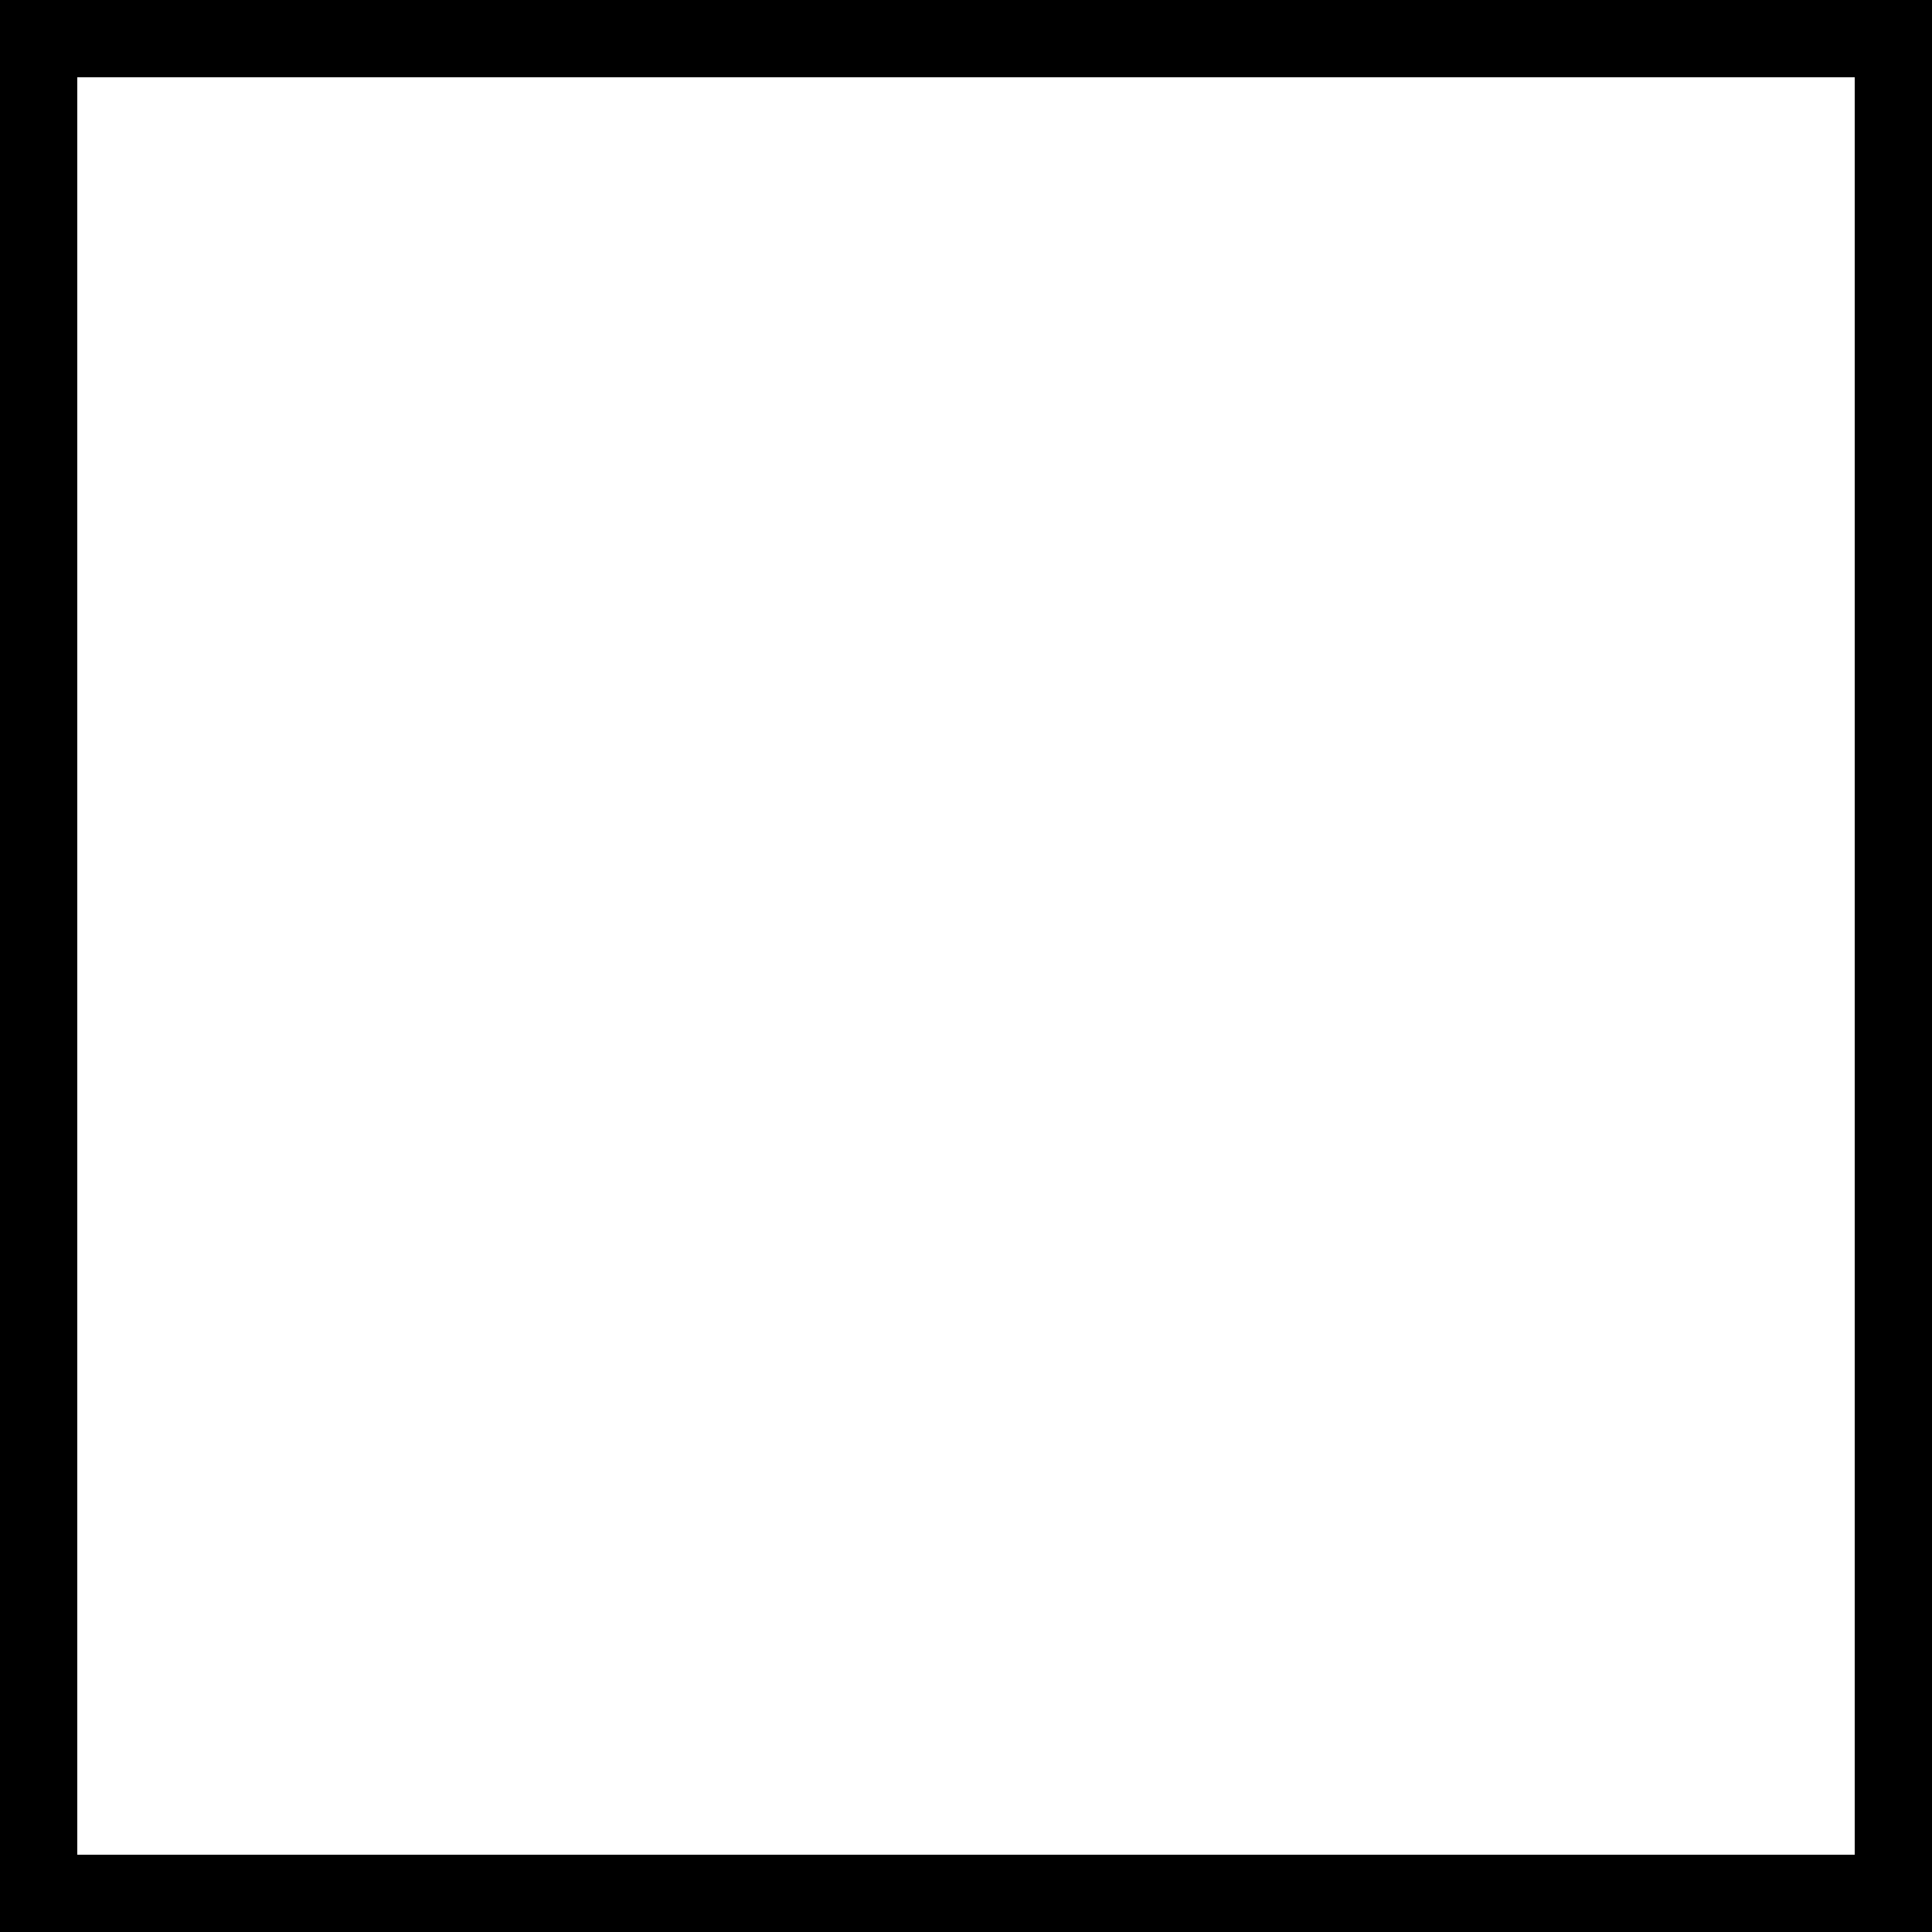
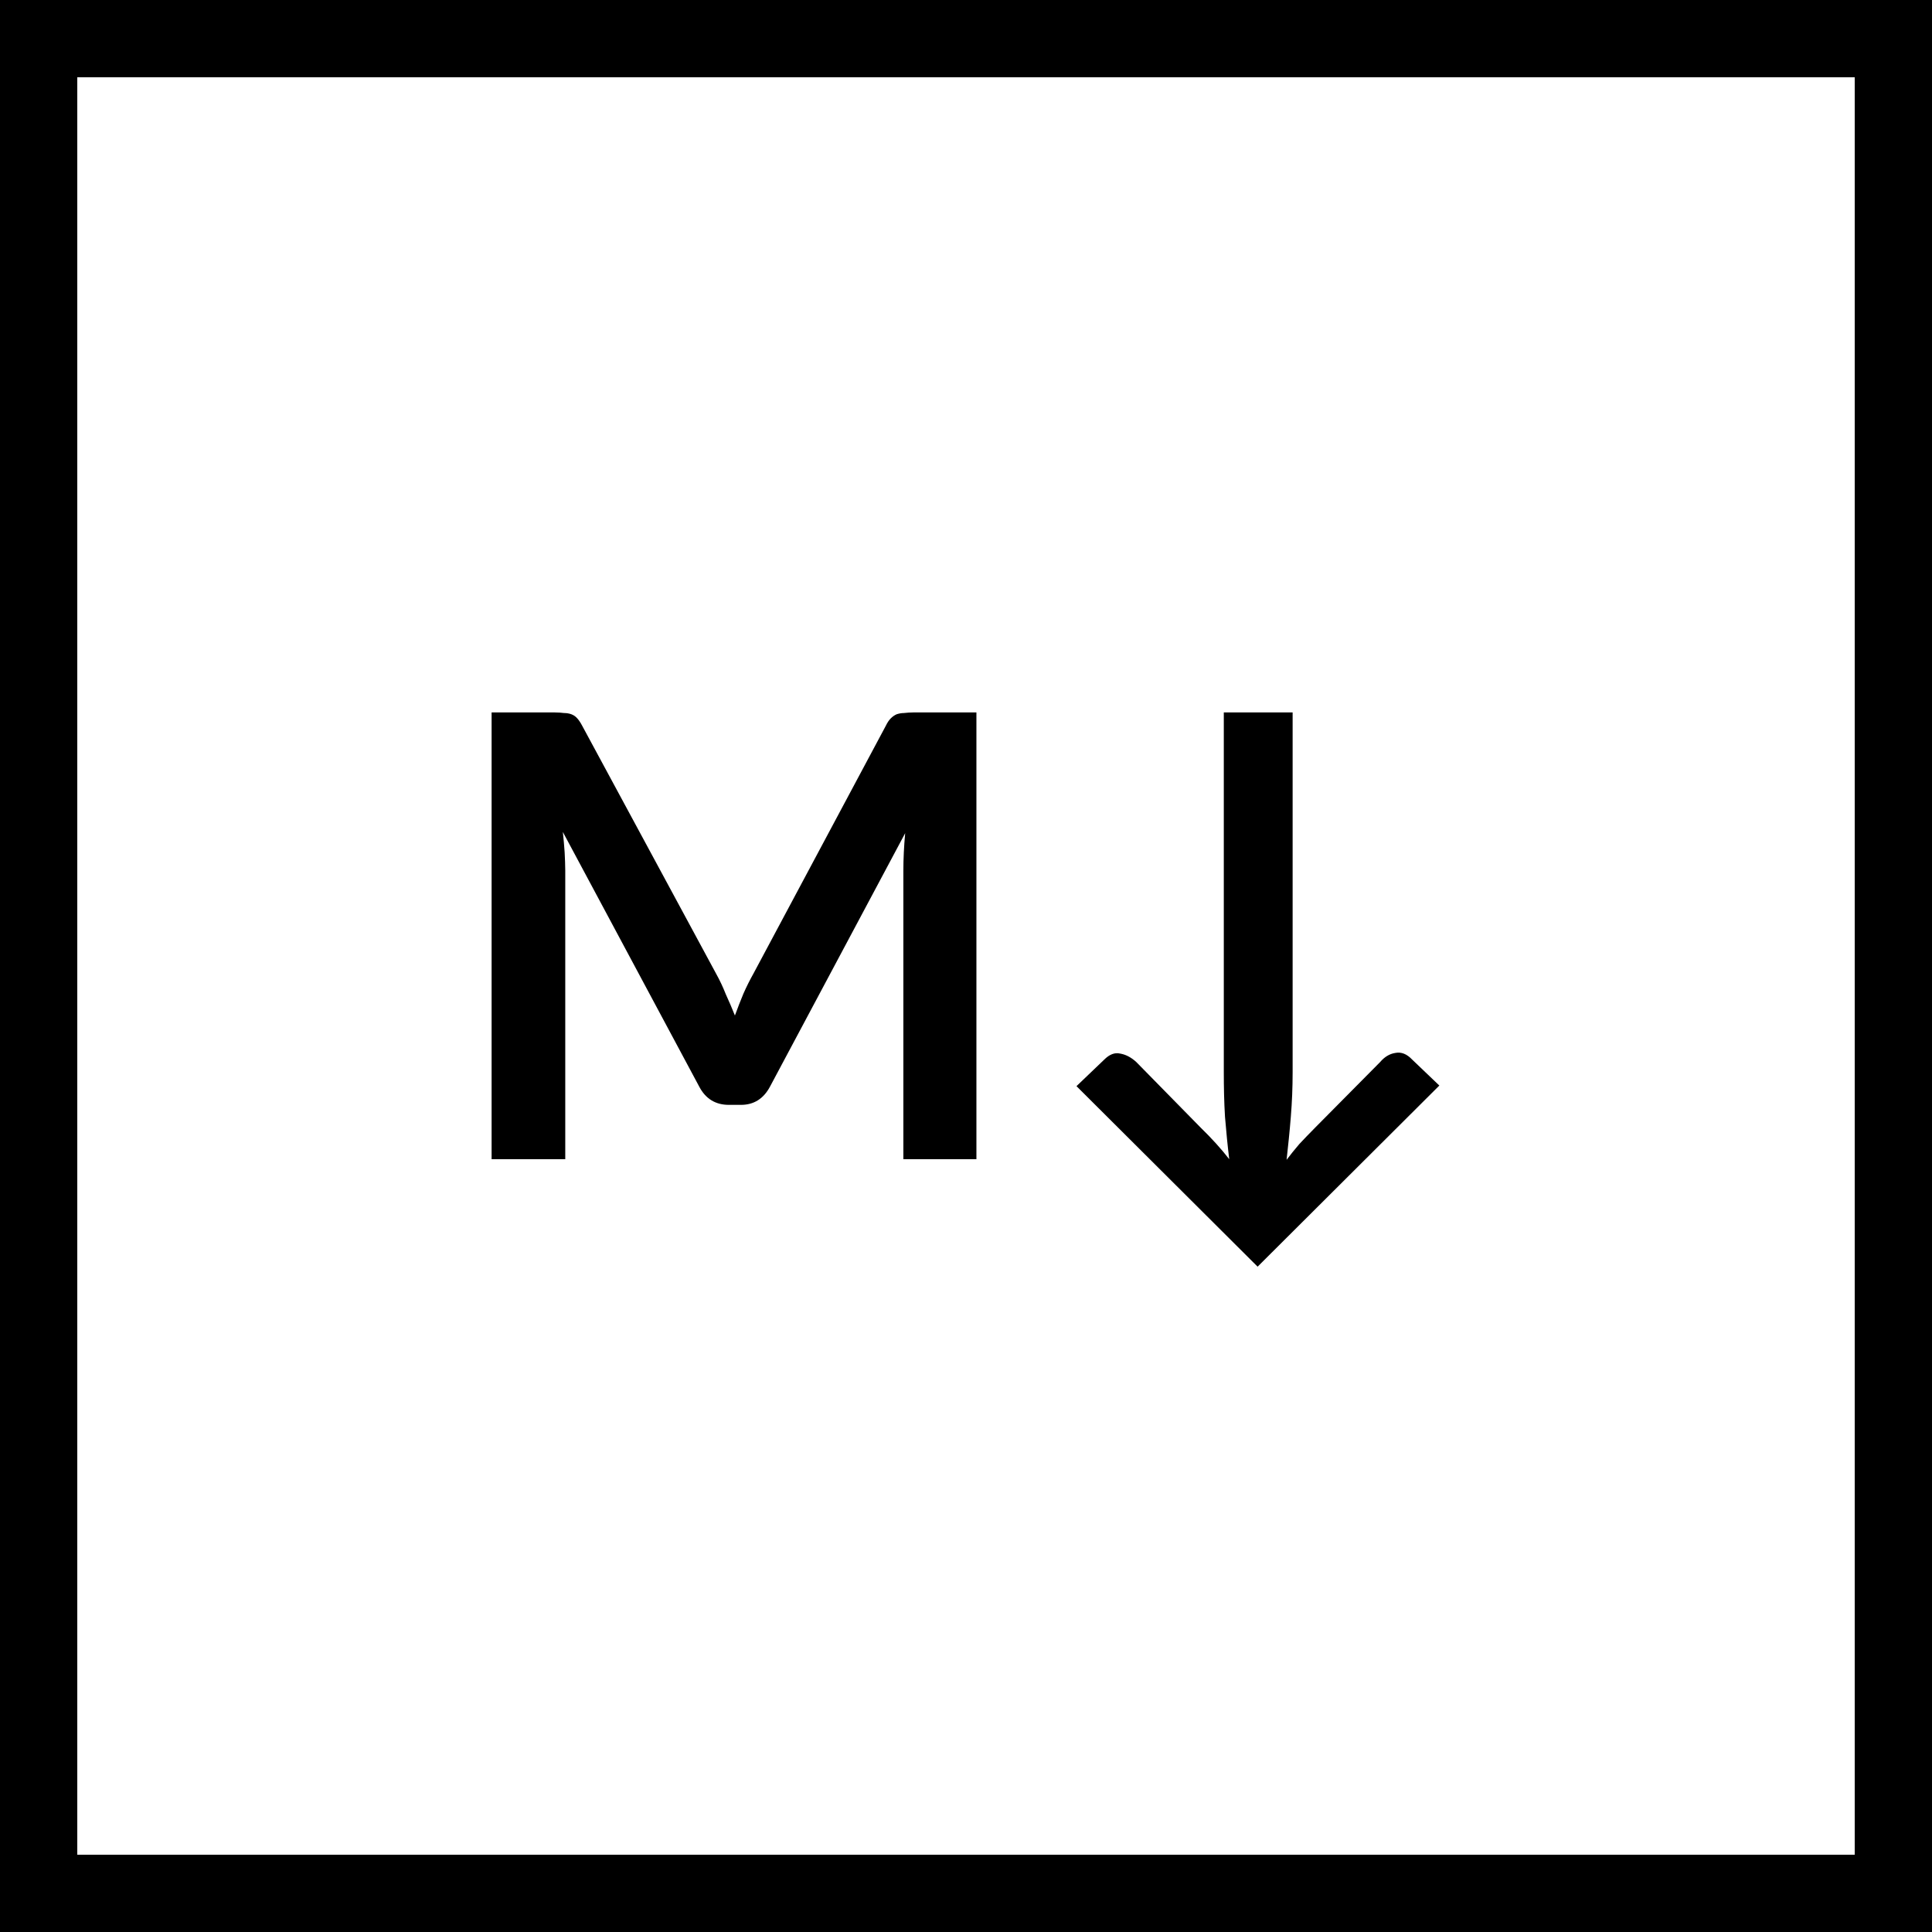
<svg xmlns="http://www.w3.org/2000/svg" width="50" height="50" viewBox="0 0 50 50">
  <g fill="none" fill-rule="nonzero">
    <path fill="#FFF" stroke="#000" stroke-width="2" d="M1 1h48v48H1z" />
+     <text x="25" y="30" font-size="16" font-family="Lato" font-weight="700" fill="#000" text-anchor="middle">M↓</text>
  </g>
</svg>
